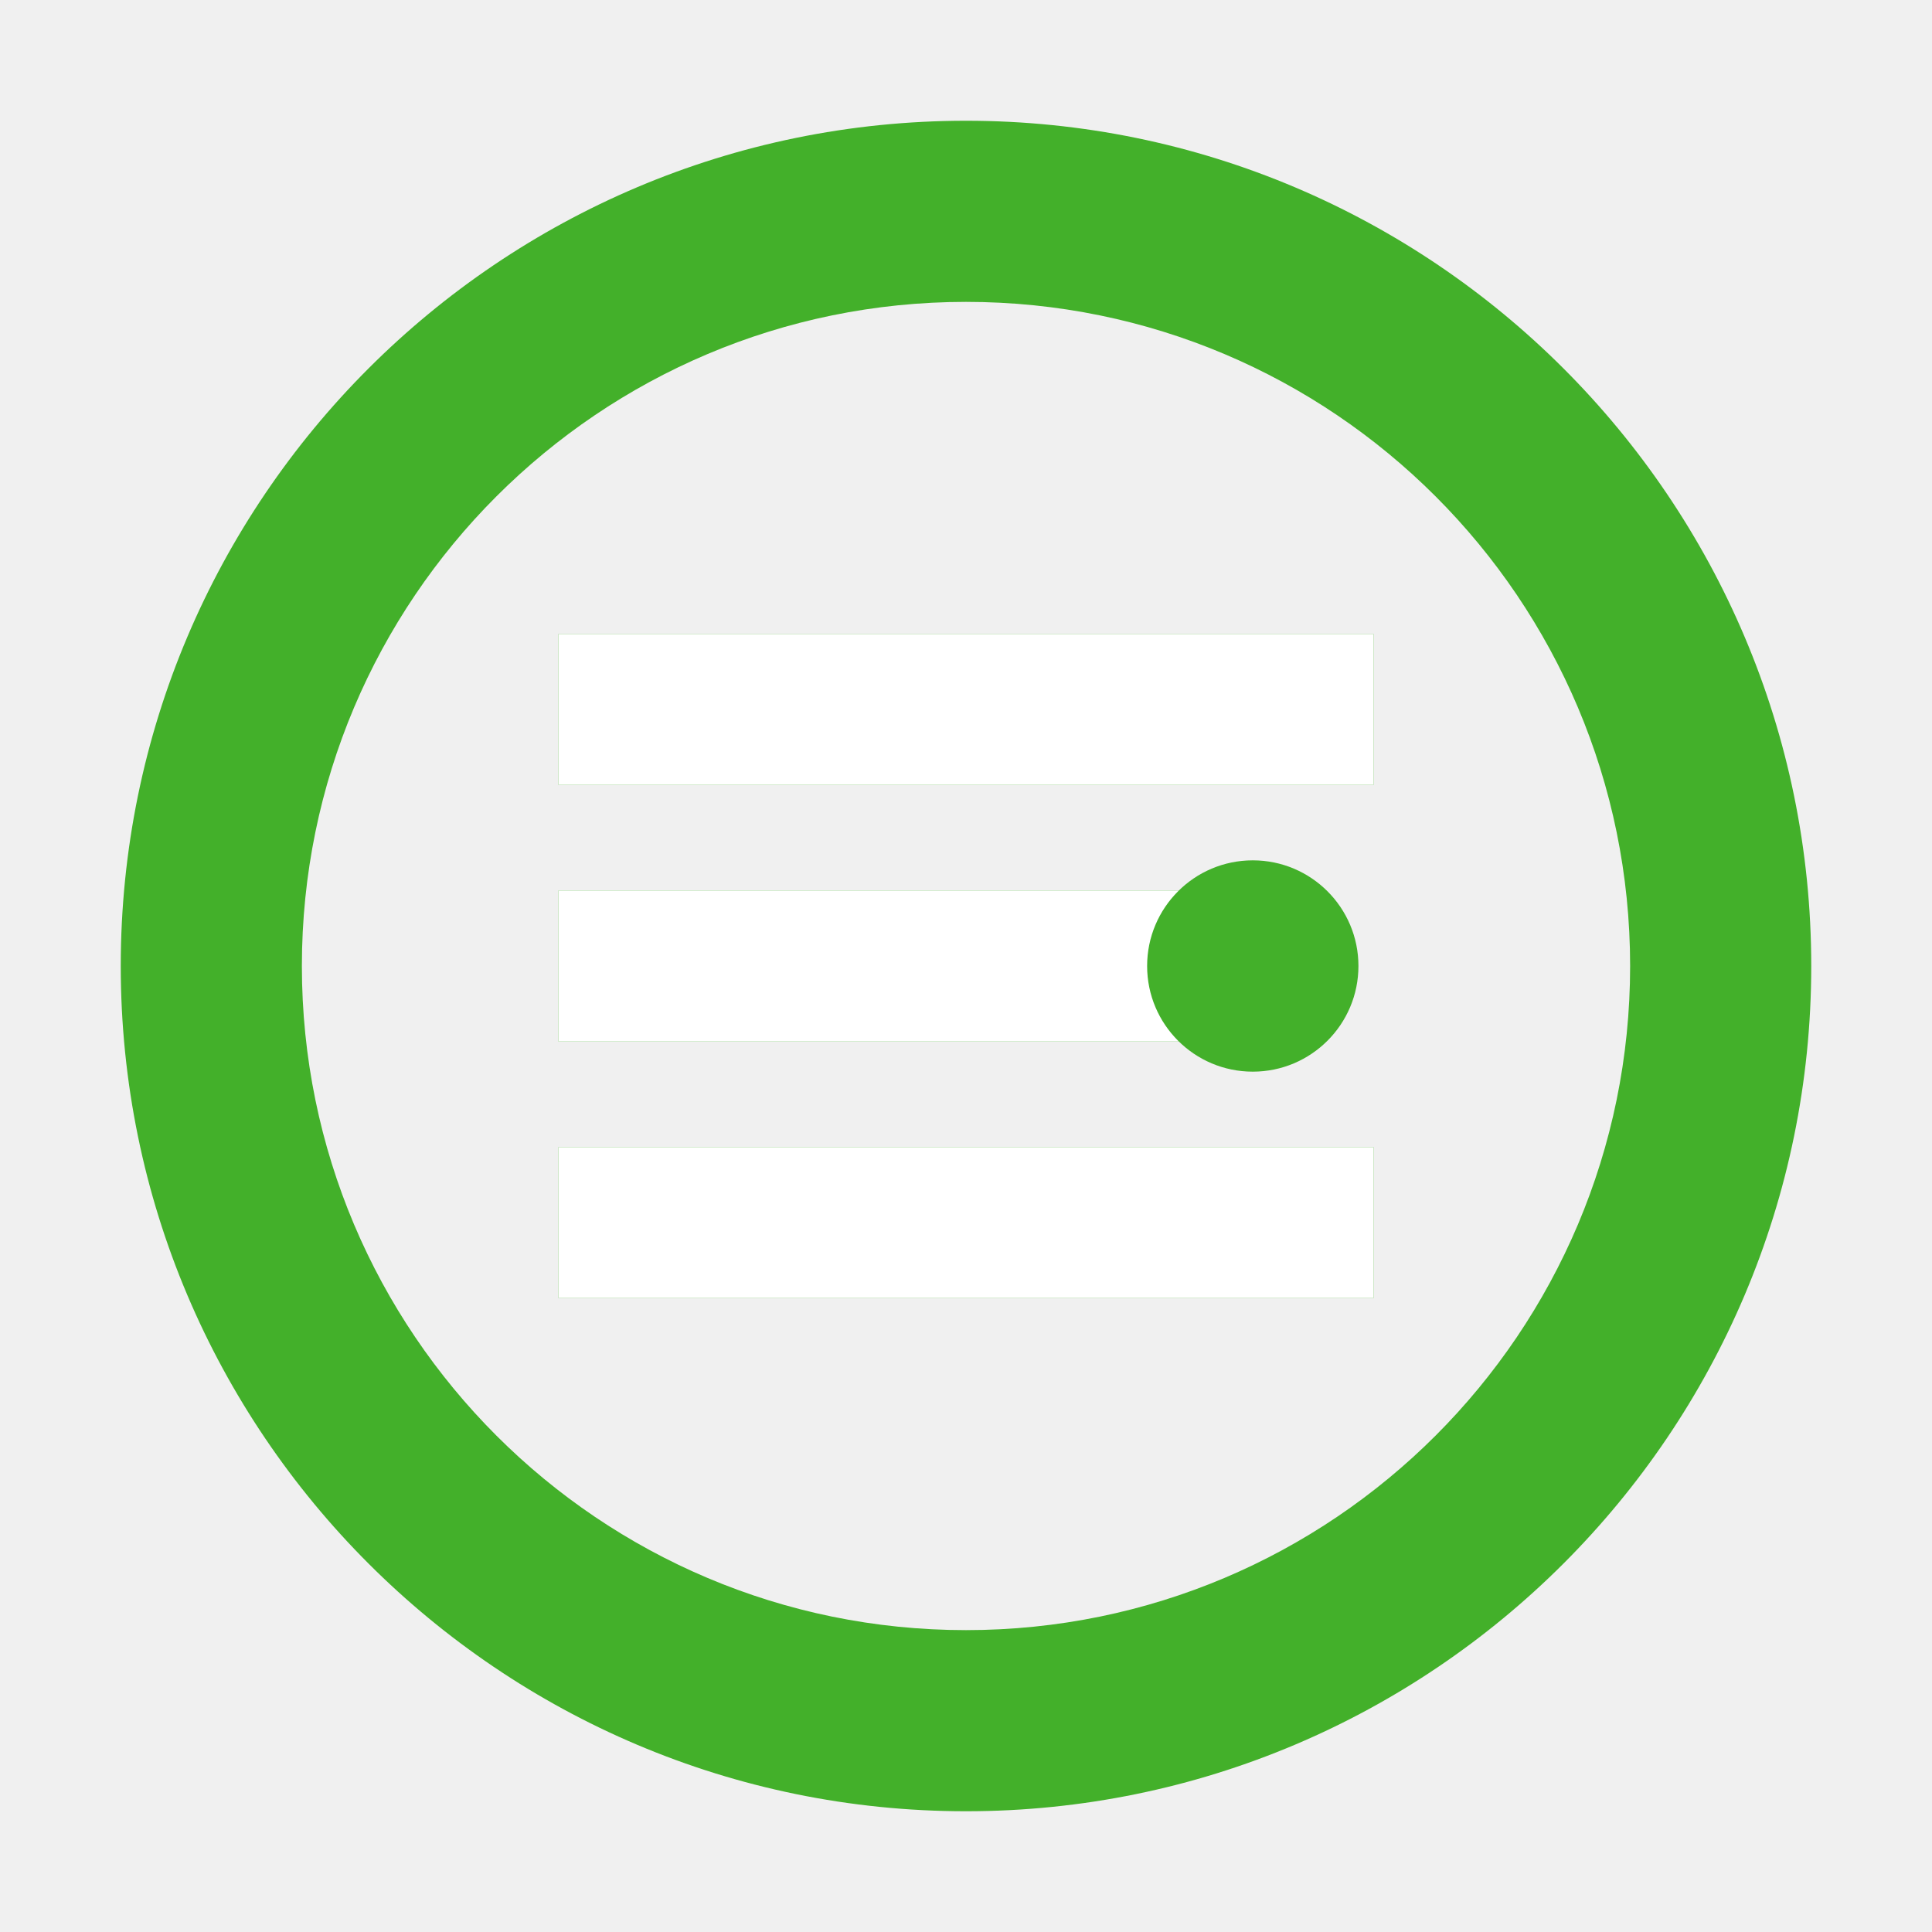
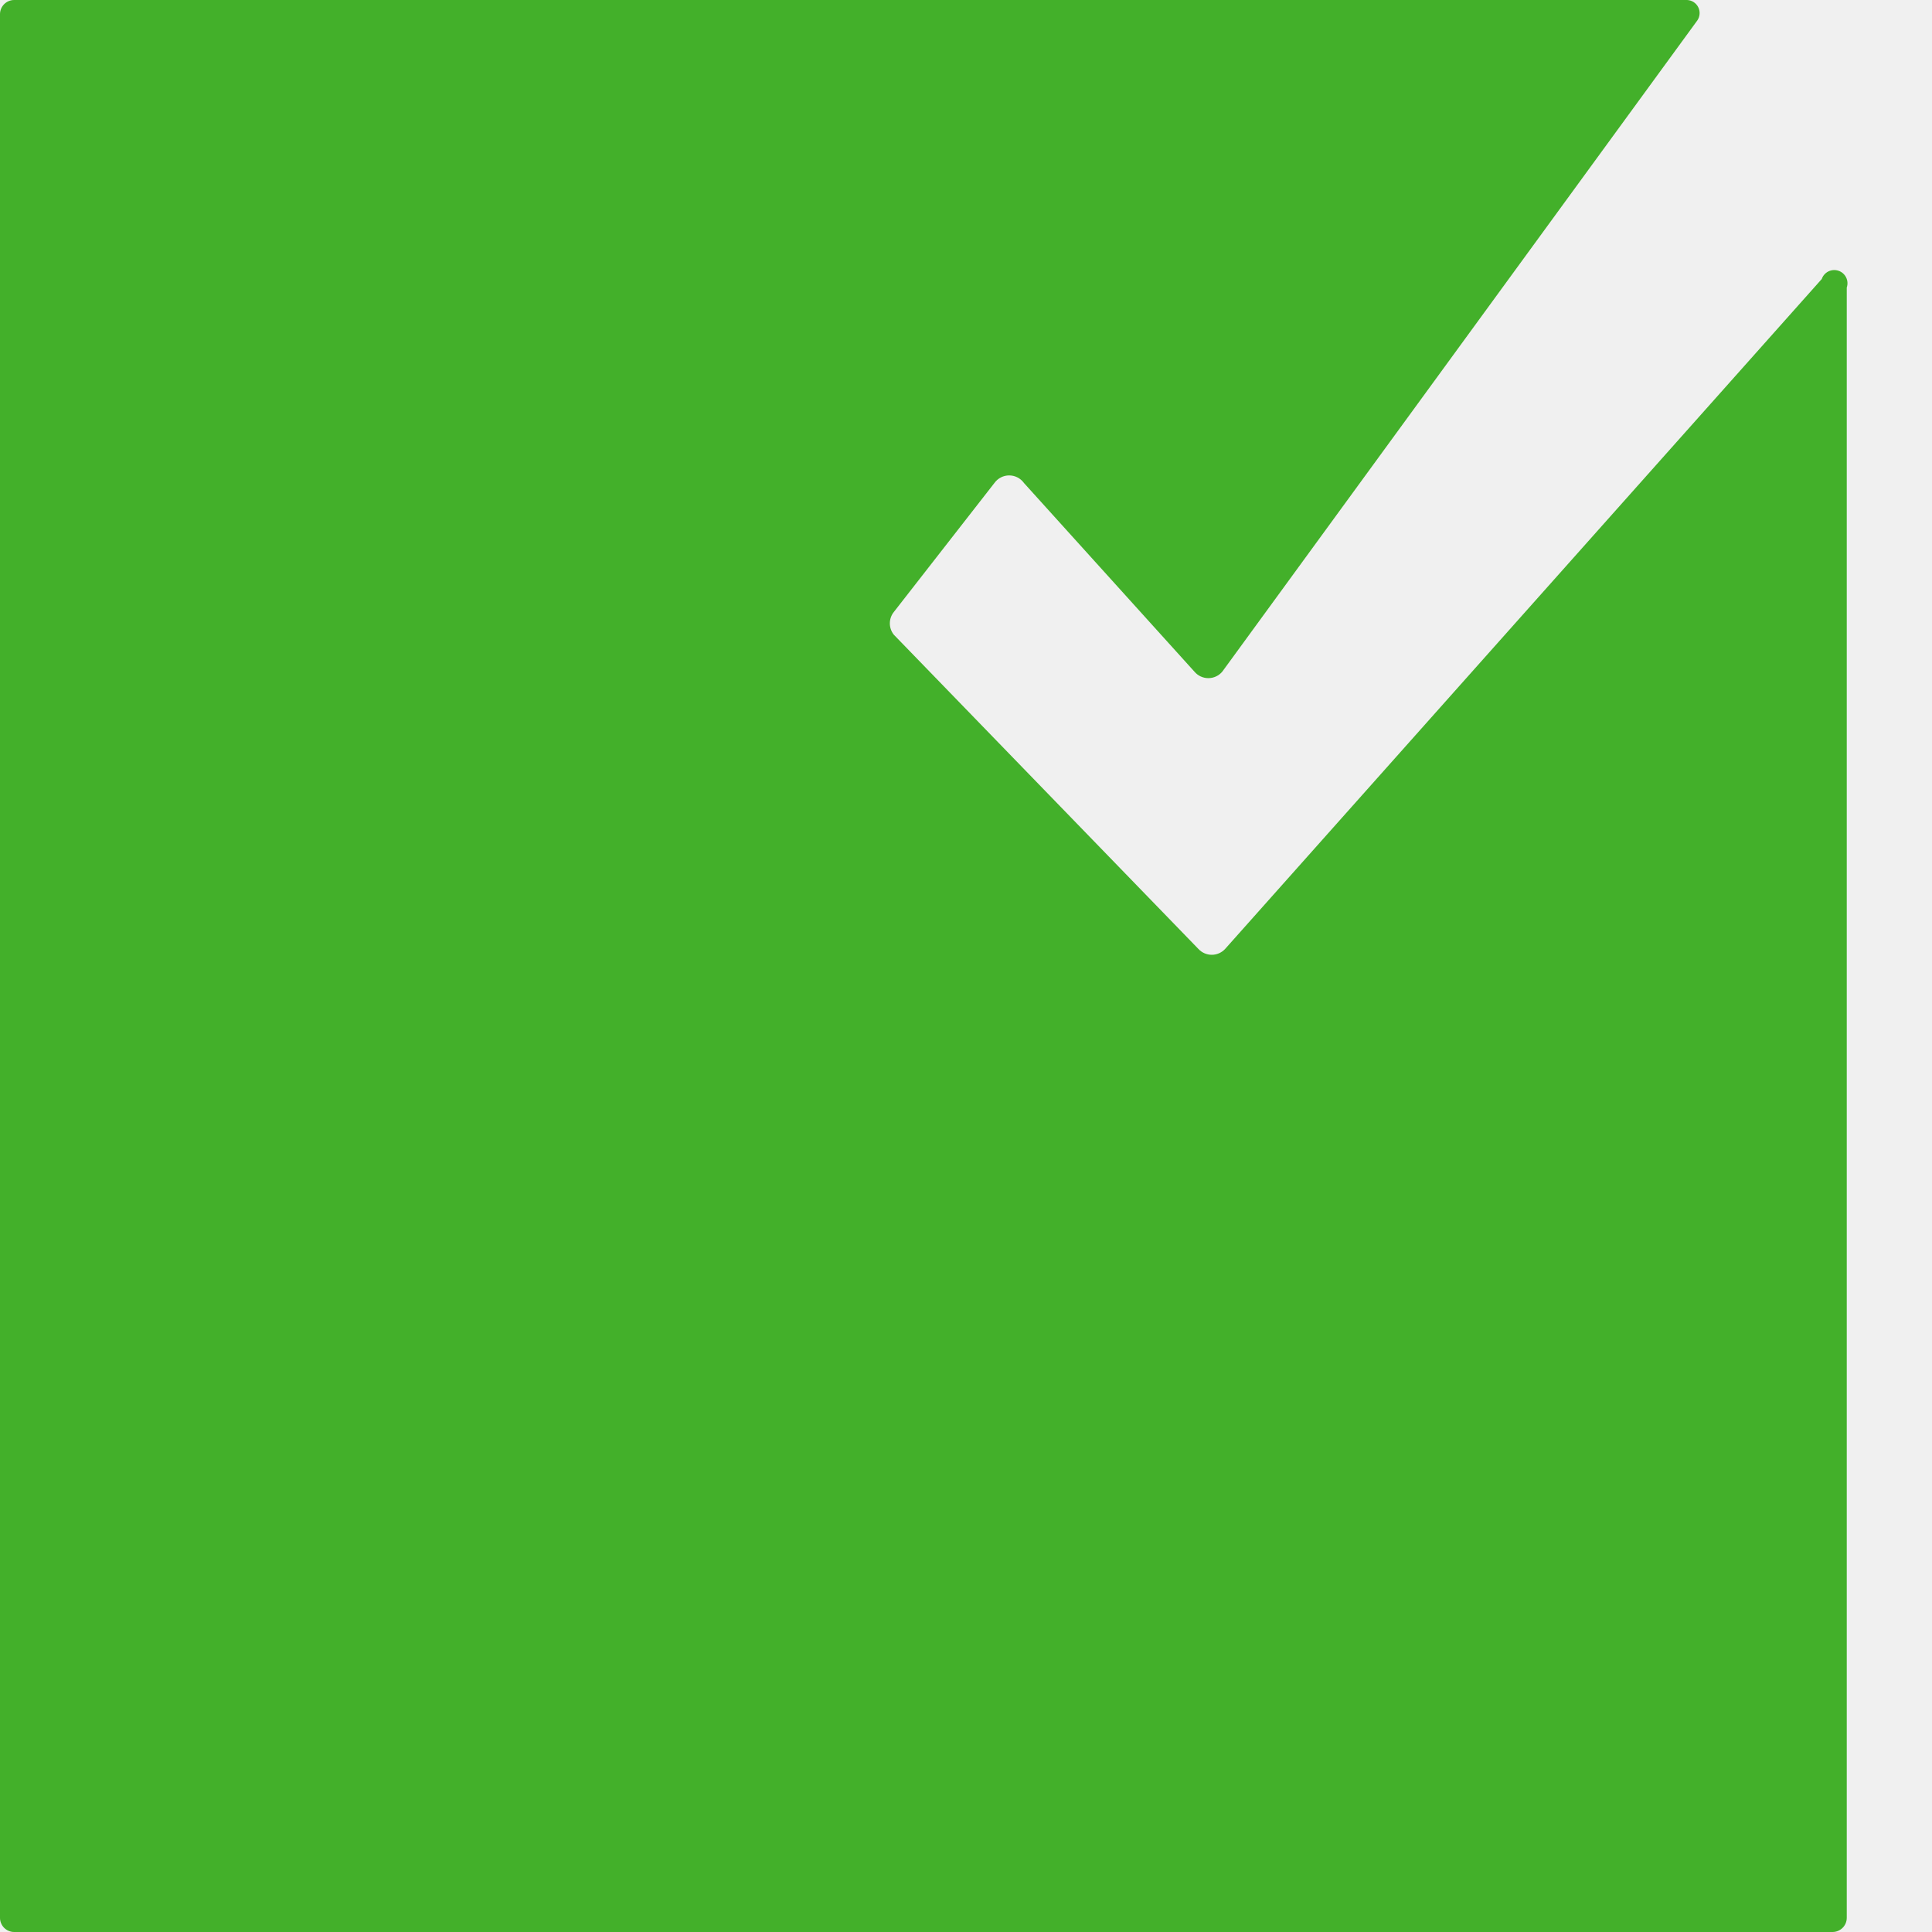
- <svg xmlns="http://www.w3.org/2000/svg" viewBox="0 0 128 128">
-   <path fill="#43B02A" d="M64 8C33.1 8 8 33.1 8 64s25.1 56 56 56 56-25.1 56-56S94.9 8 64 8Zm0 12c24.3 0 44 19.7 44 44s-19.7 44-44 44-44-19.7-44-44 19.7-44 44-44Z" />
-   <path fill="#43B02A" d="M37 42h54v10H37zM37 59h42v10H37zM37 76h54v10H37z" />
-   <path fill="#fff" d="M37 42h54v10H37zM37 59h42v10H37zM37 76h54v10H37z" />
-   <circle cx="83" cy="64" r="7" fill="#43B02A" />
+ <svg xmlns="http://www.w3.org/2000/svg" viewBox="0 0 34 34">
+   <path fill="#43B02A" d="M32.06 4.91 21.56 16.7a.32.32 0 0 1-.47 0l-5.36-5.53a.32.32 0 0 1 0-.4l1.77-2.27a.32.32 0 0 1 .52 0l3 3.32a.32.32 0 0 0 .49 0L29.87.36A.23.23 0 0 0 29.69 0H.25A.25.25 0 0 0 0 .25v33.5A.25.25 0 0 0 .25 34h32a.25.25 0 0 0 .25-.25V5.06a.23.23 0 0 0-.44-.15Z" />
</svg>
